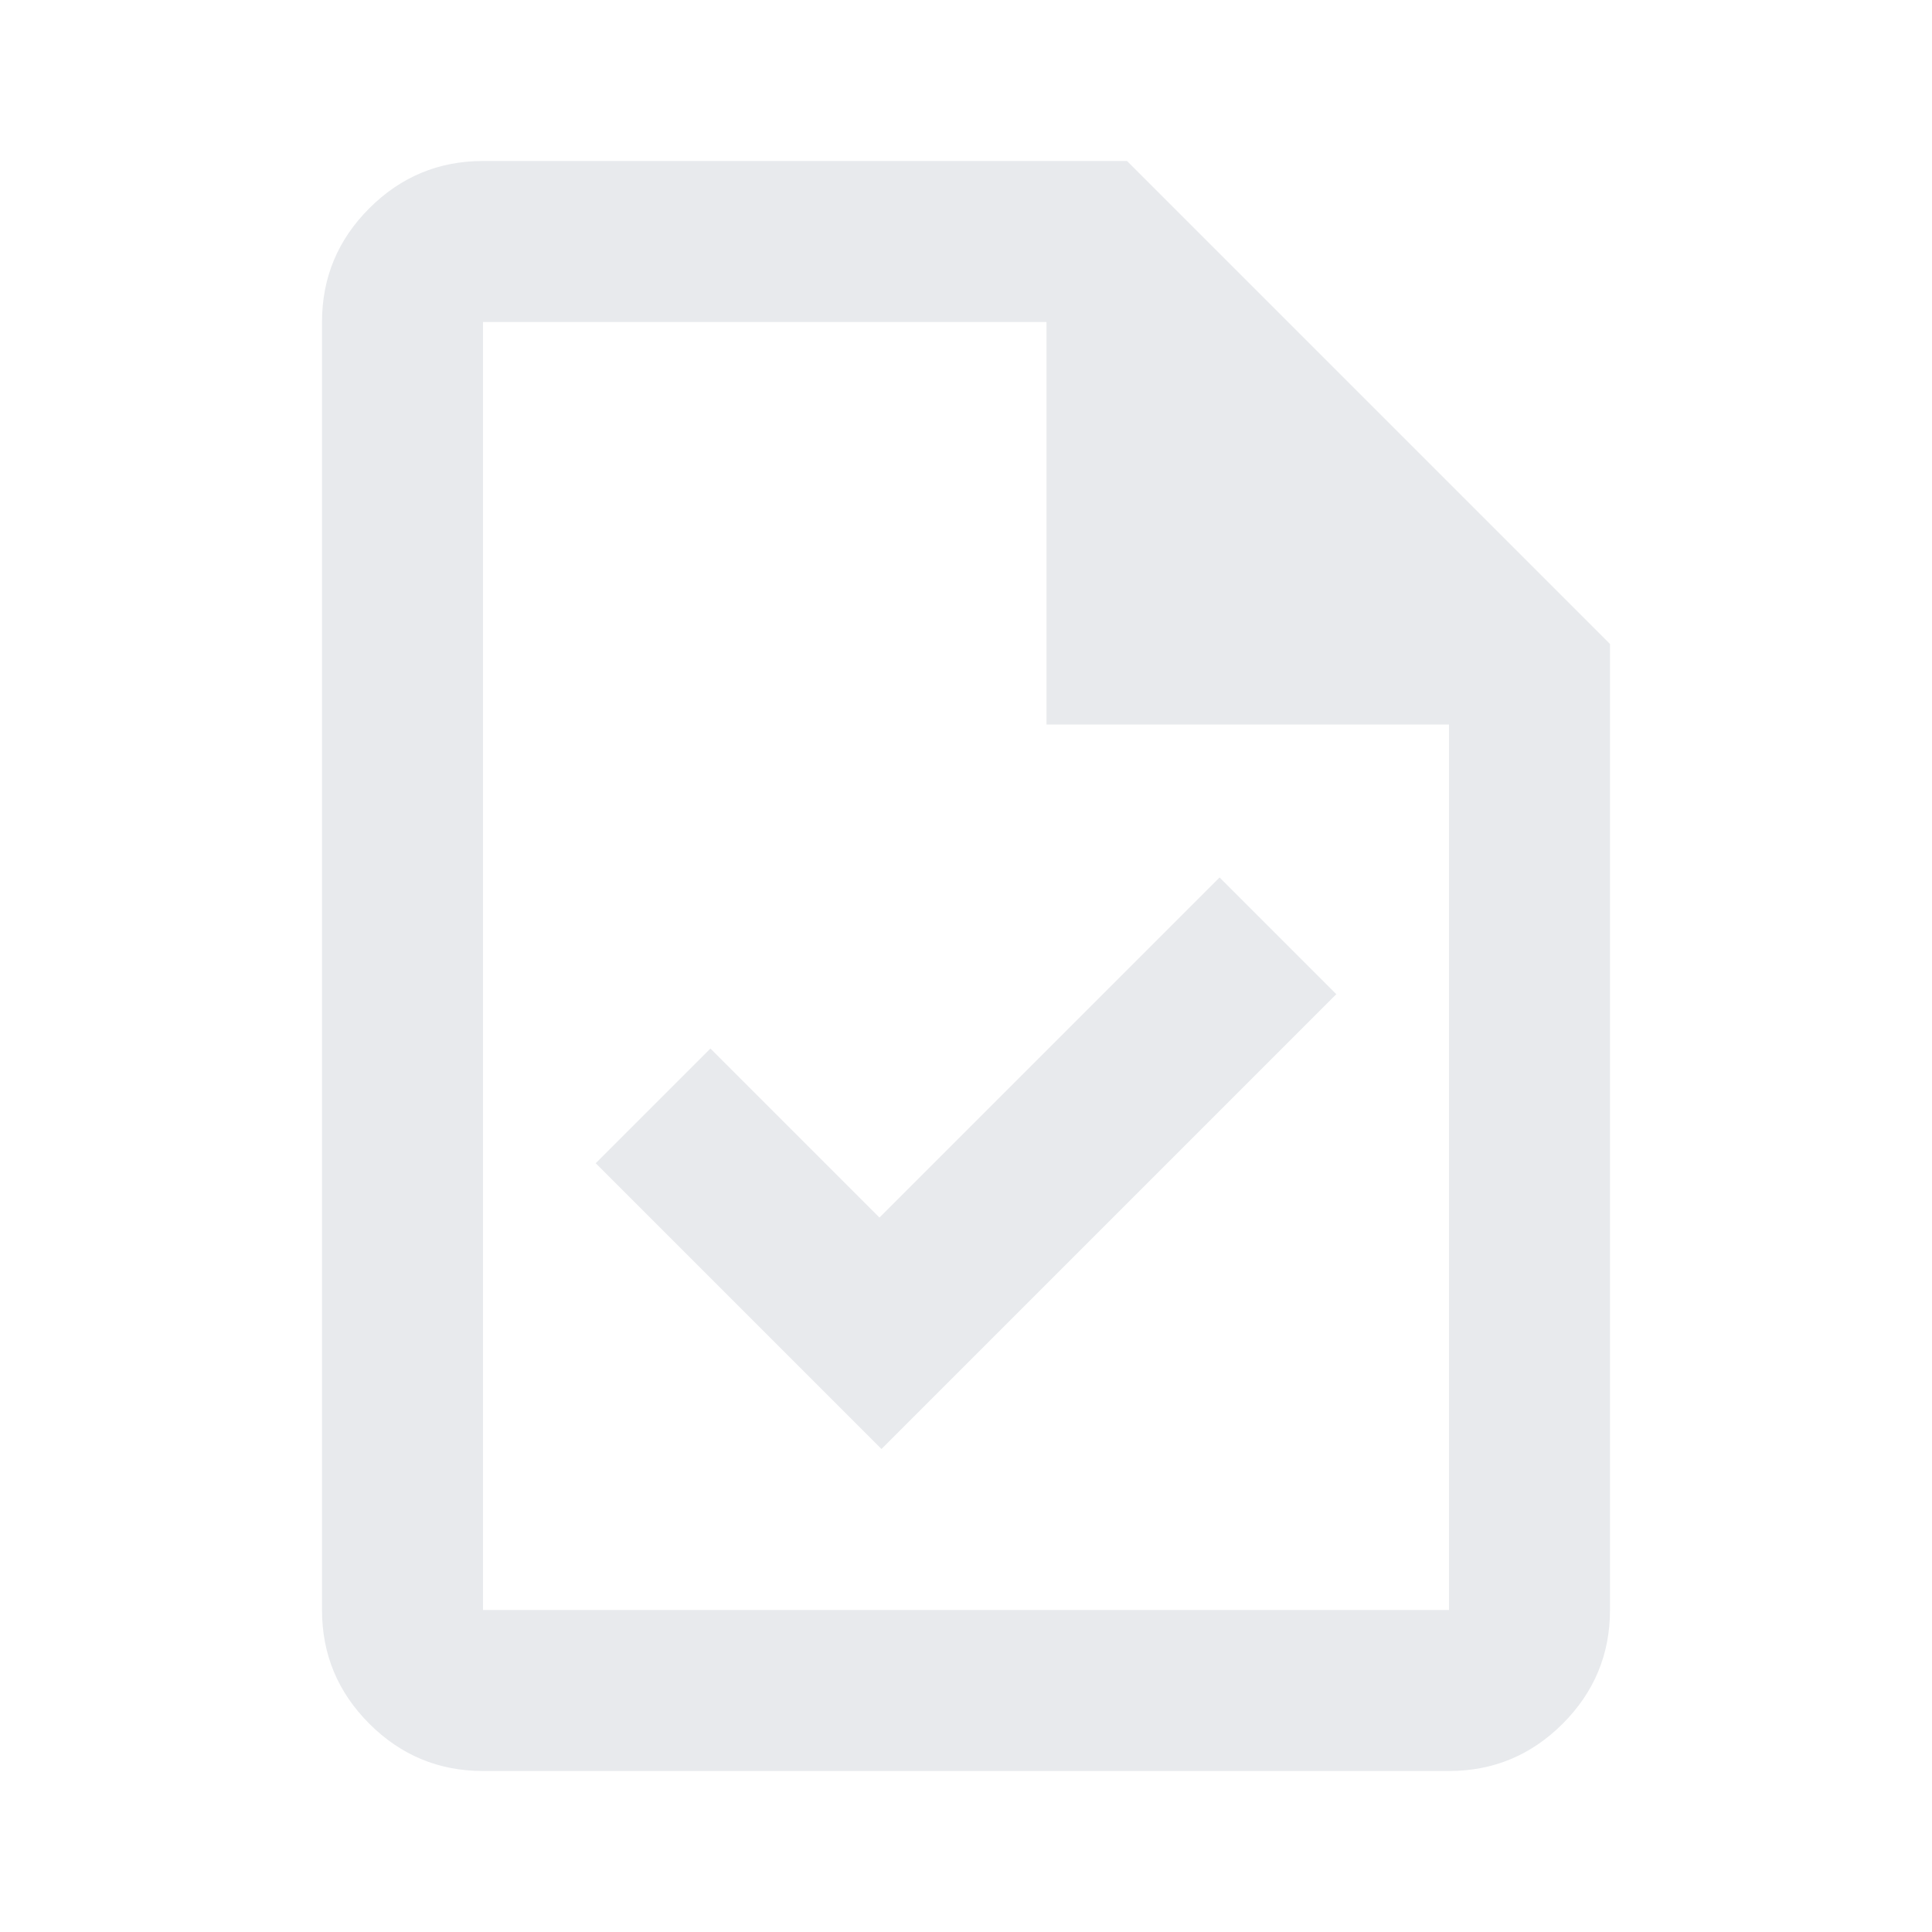
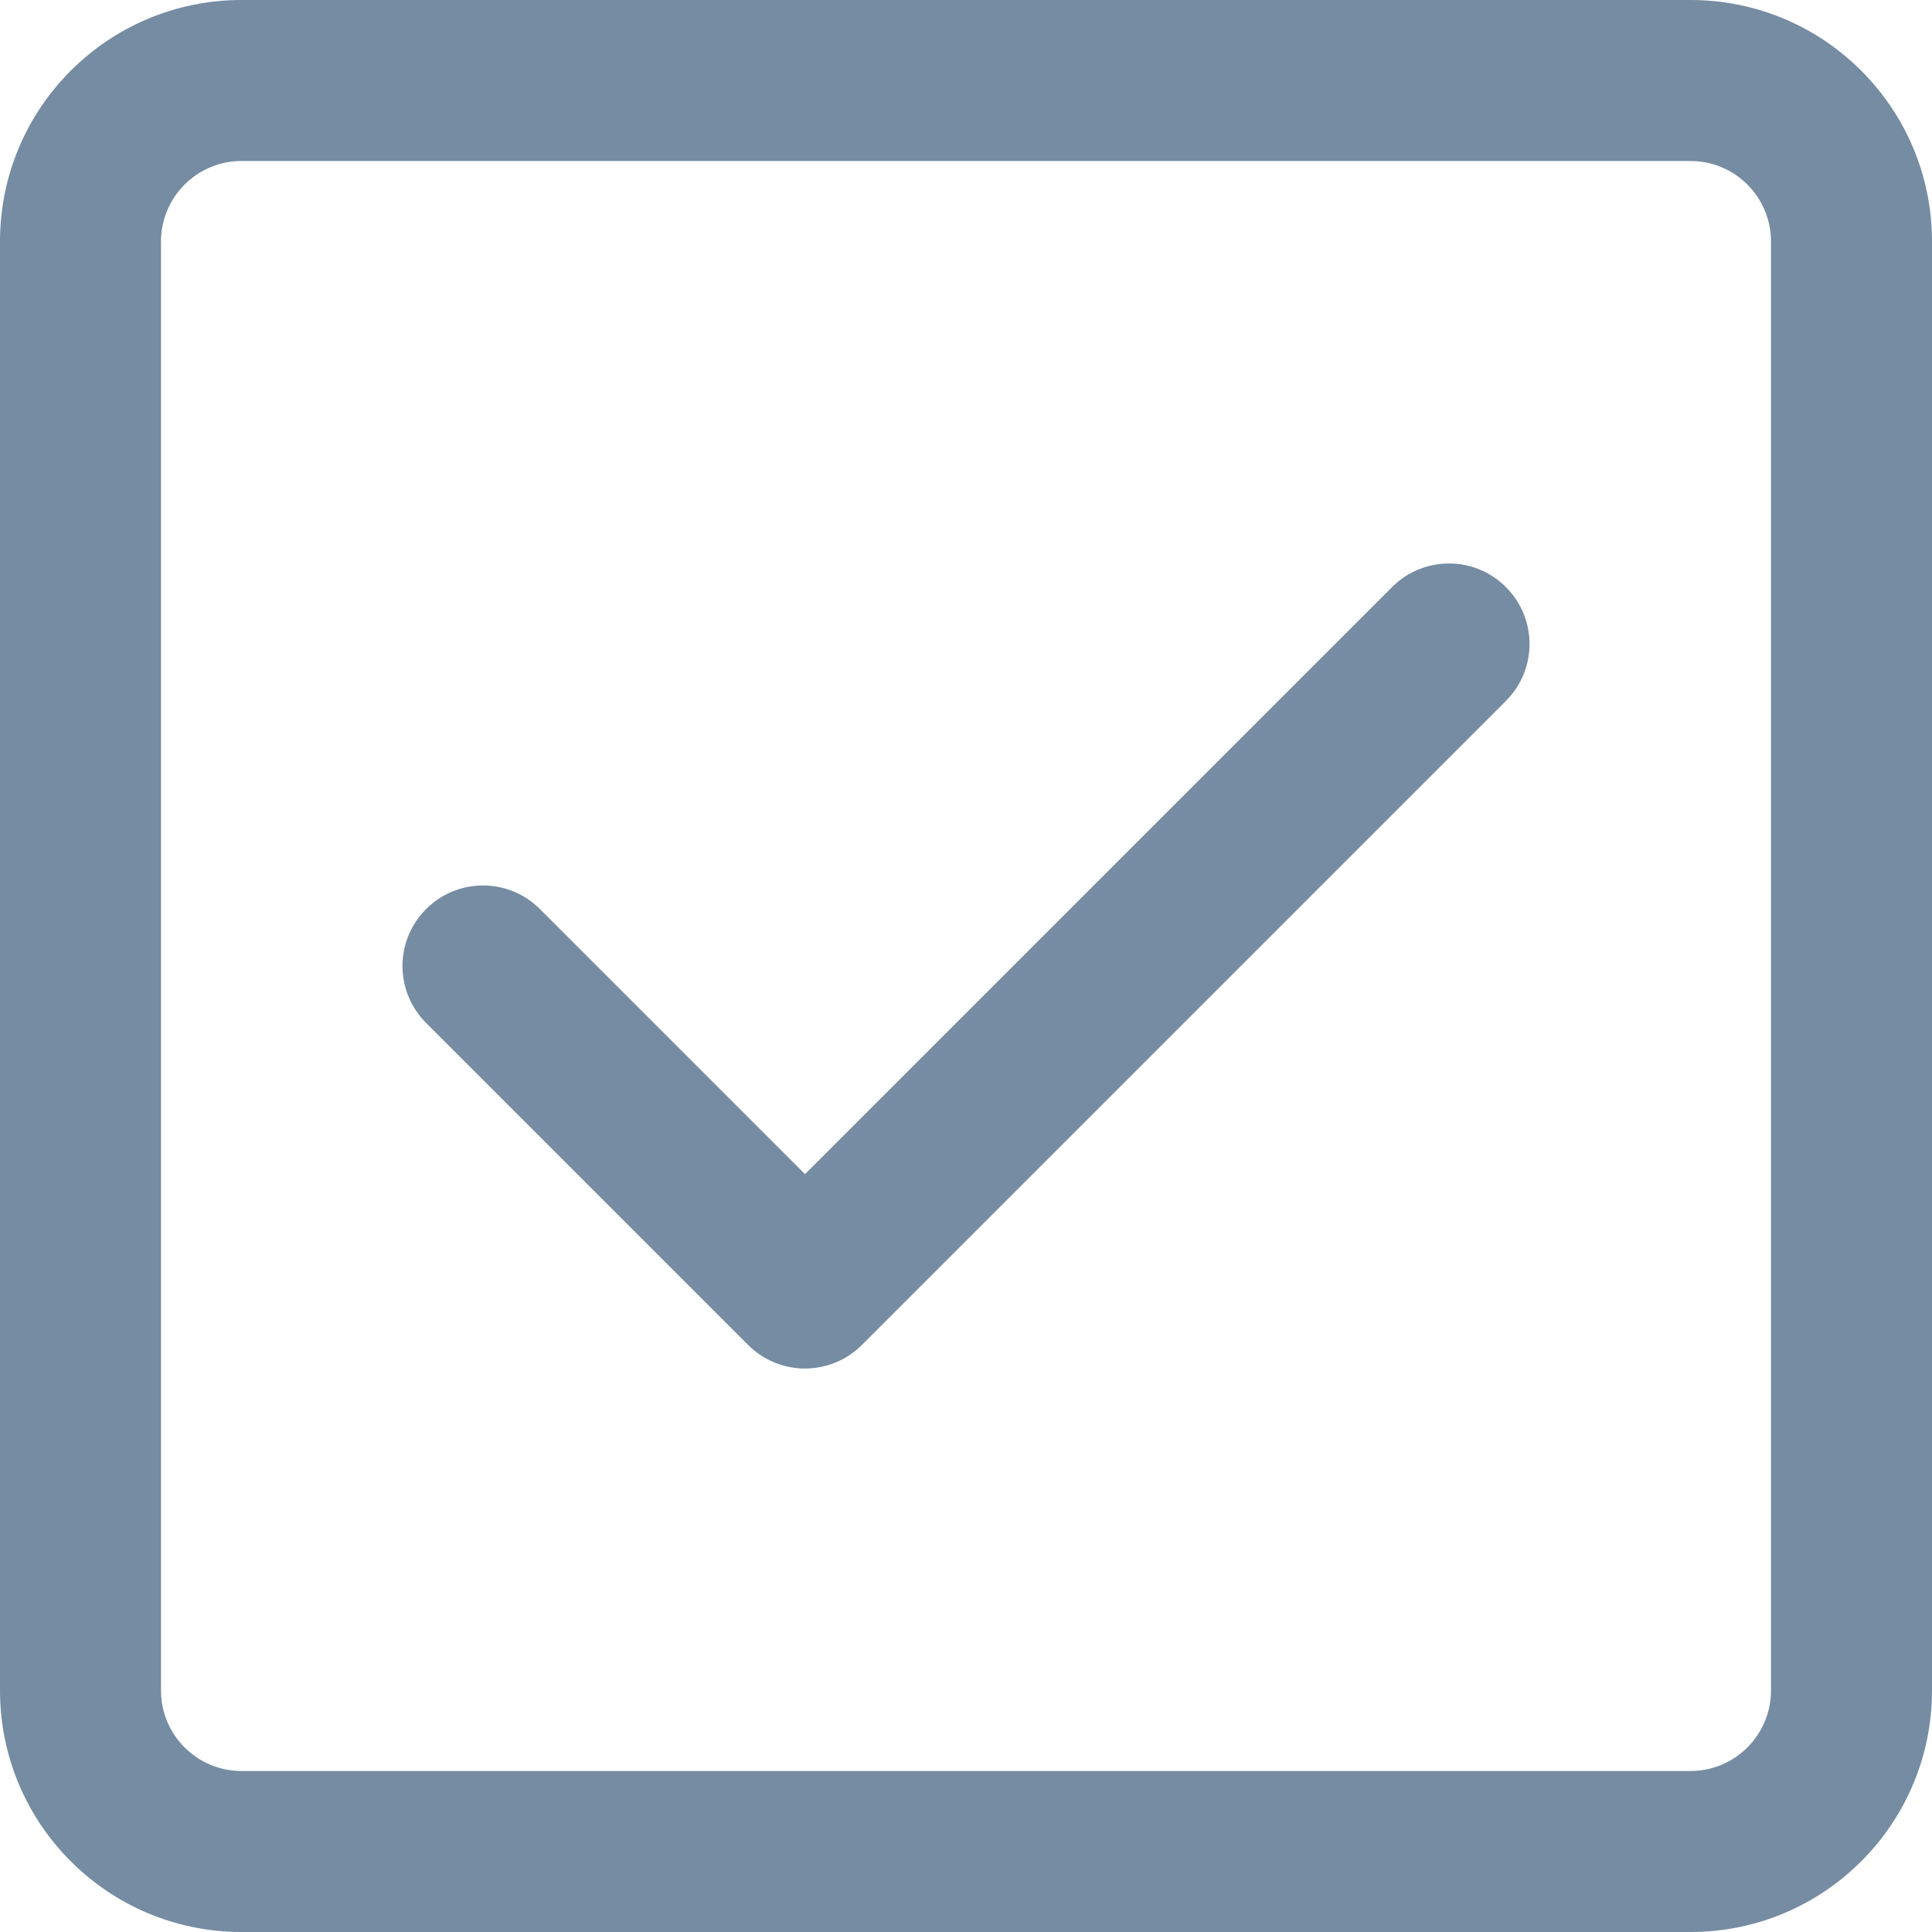
- <svg xmlns="http://www.w3.org/2000/svg" height="24px" viewBox="0 -960 960 960" width="24px" fill="#e8eaed">
-   <path d="m438-240 226-226-58-58-169 169-84-84-57 57 142 142ZM240-80q-33 0-56.5-23.5T160-160v-640q0-33 23.5-56.5T240-880h320l240 240v480q0 33-23.5 56.5T720-80H240Zm280-520v-200H240v640h480v-440H520ZM240-800v200-200 640-640Z" />
+ <svg xmlns="http://www.w3.org/2000/svg" id="meteor-icon-kit__regular-check-square" viewBox="0 0 24 24" fill="none">
+   <path fill-rule="evenodd" clip-rule="evenodd" d="M3 0H21C22.657 0 24 1.343 24 3V21C24 22.657 22.657 24 21 24H3C1.343 24 0 22.657 0 21V3C0 1.343 1.343 0 3 0ZM3 2C2.448 2 2 2.448 2 3V21C2 21.552 2.448 22 3 22H21C21.552 22 22 21.552 22 21V3C22 2.448 21.552 2 21 2H3ZM6.707 11.293L10 14.586L17.293 7.293C17.683 6.902 18.317 6.902 18.707 7.293C19.098 7.683 19.098 8.317 18.707 8.707L10.707 16.707C10.317 17.098 9.683 17.098 9.293 16.707L5.293 12.707C4.902 12.317 4.902 11.683 5.293 11.293C5.683 10.902 6.317 10.902 6.707 11.293Z" fill="#758CA3" />
</svg>
